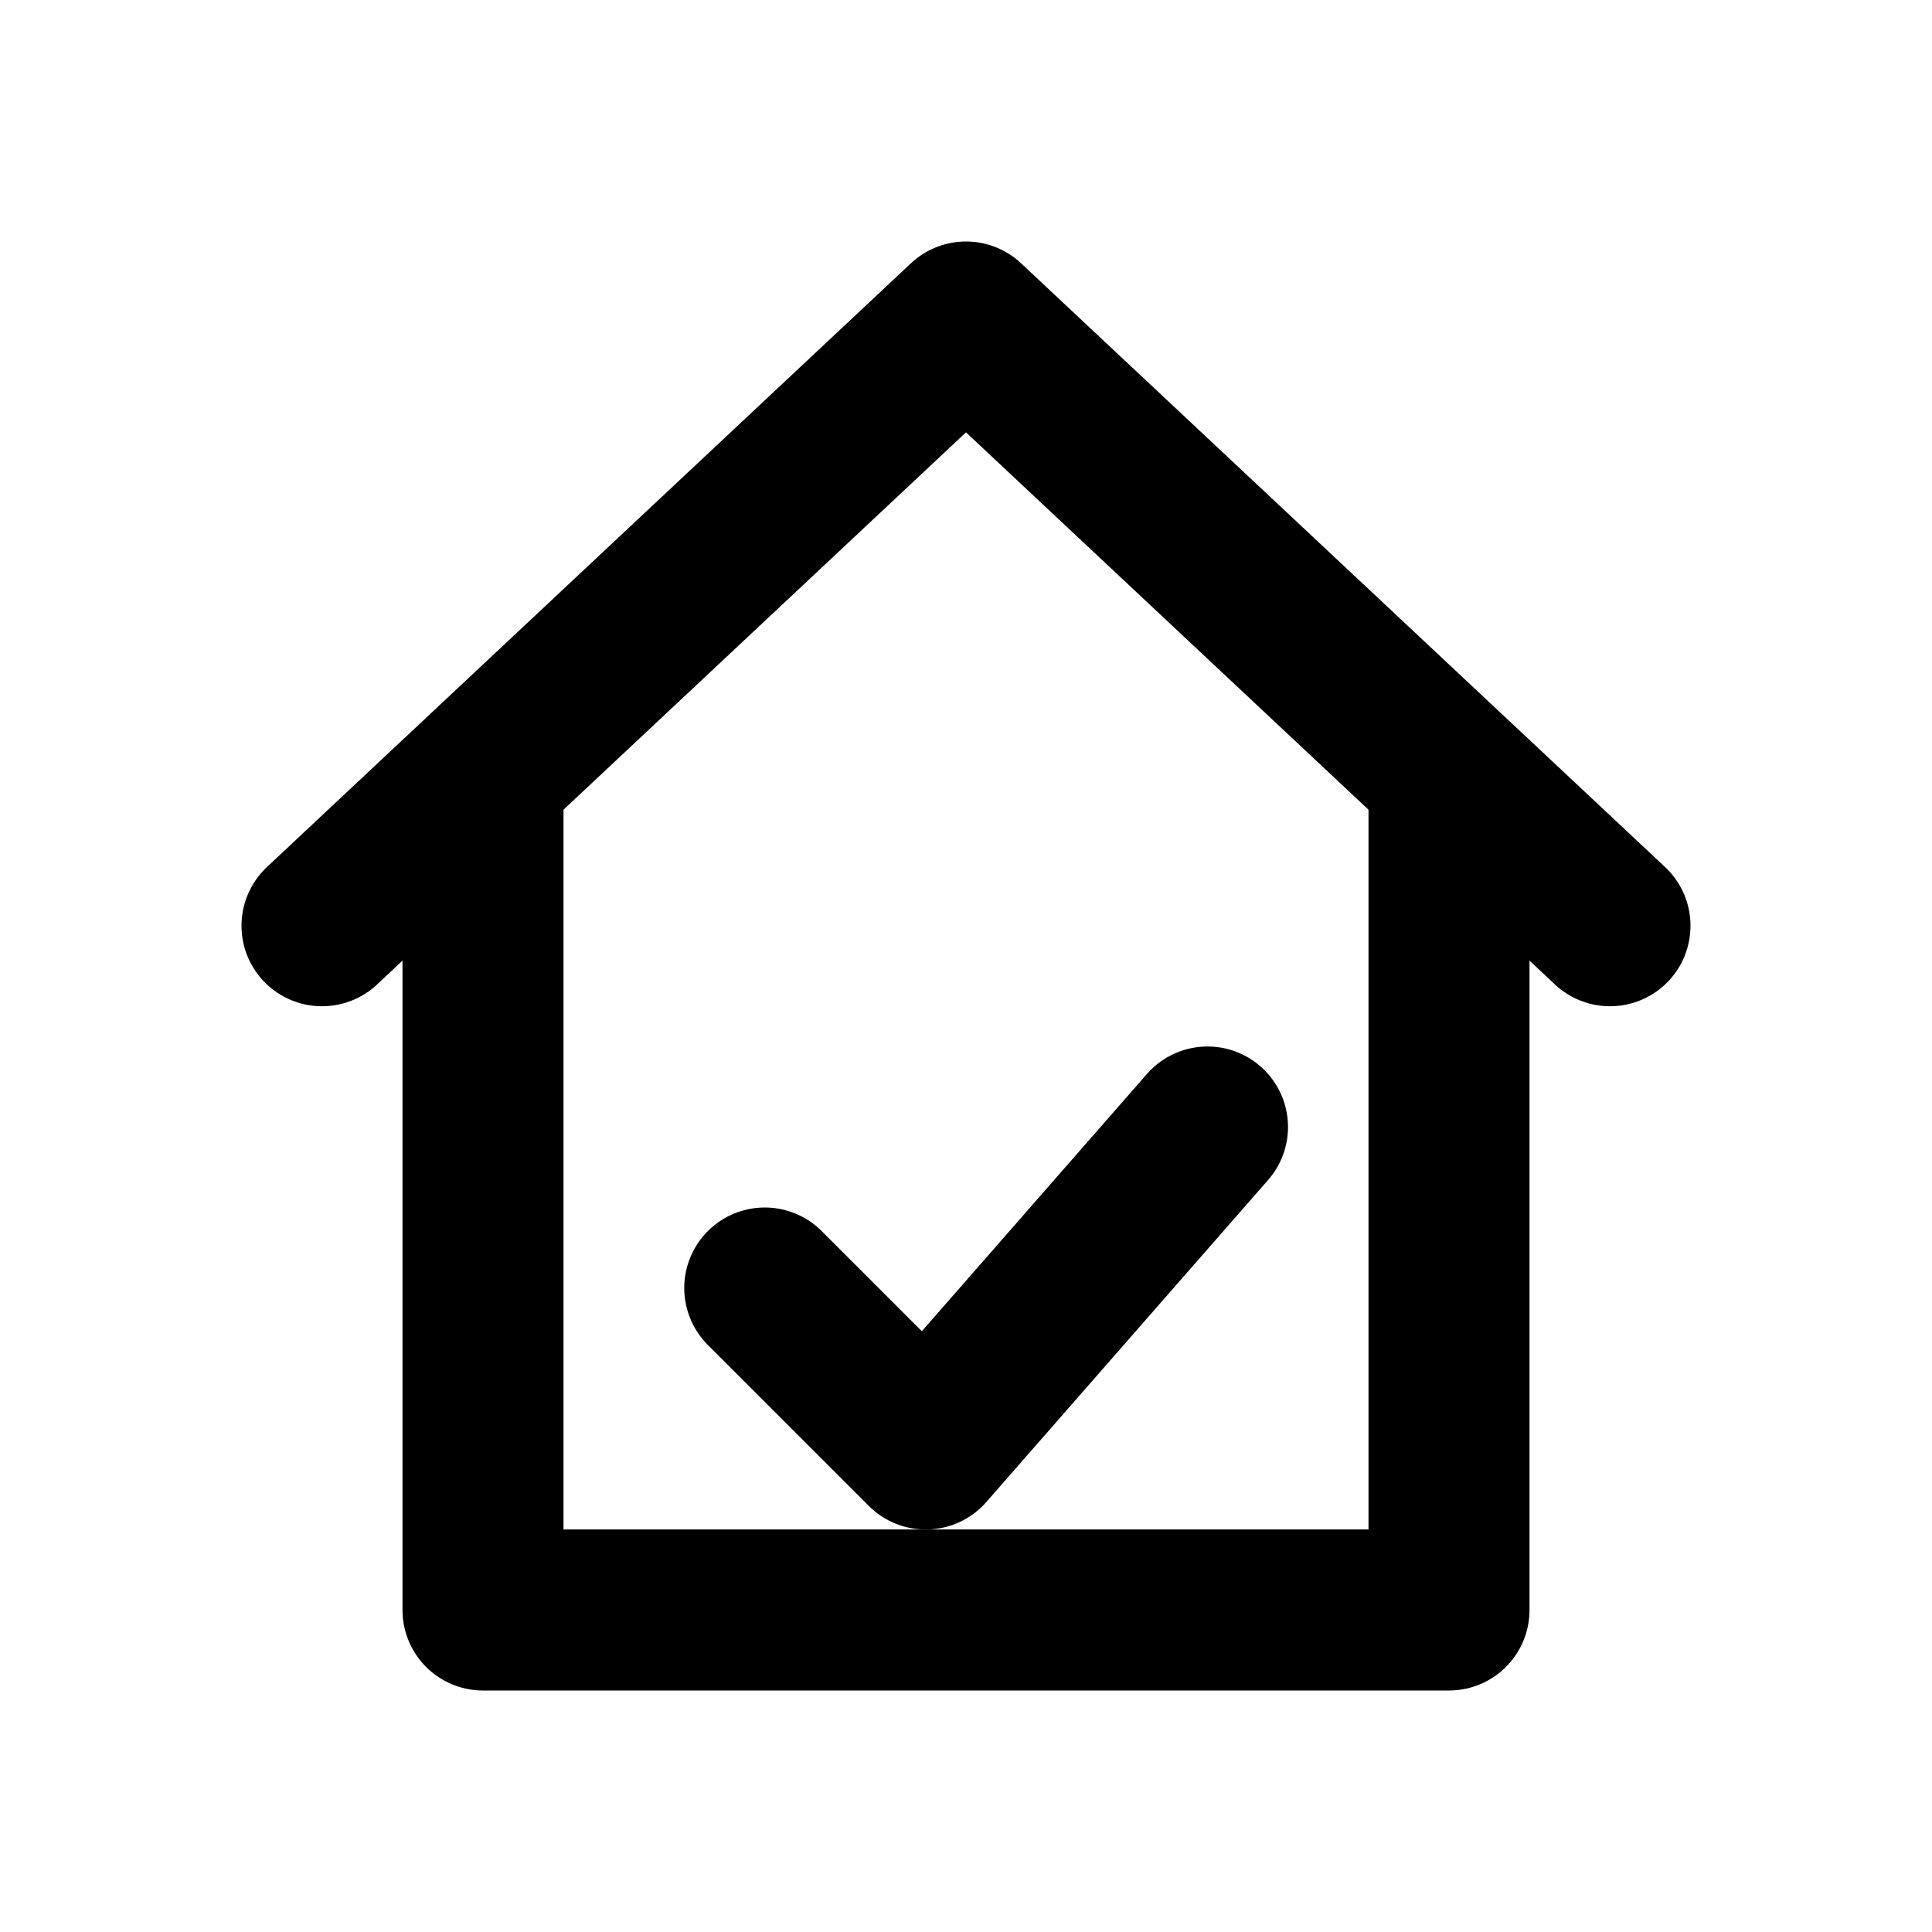
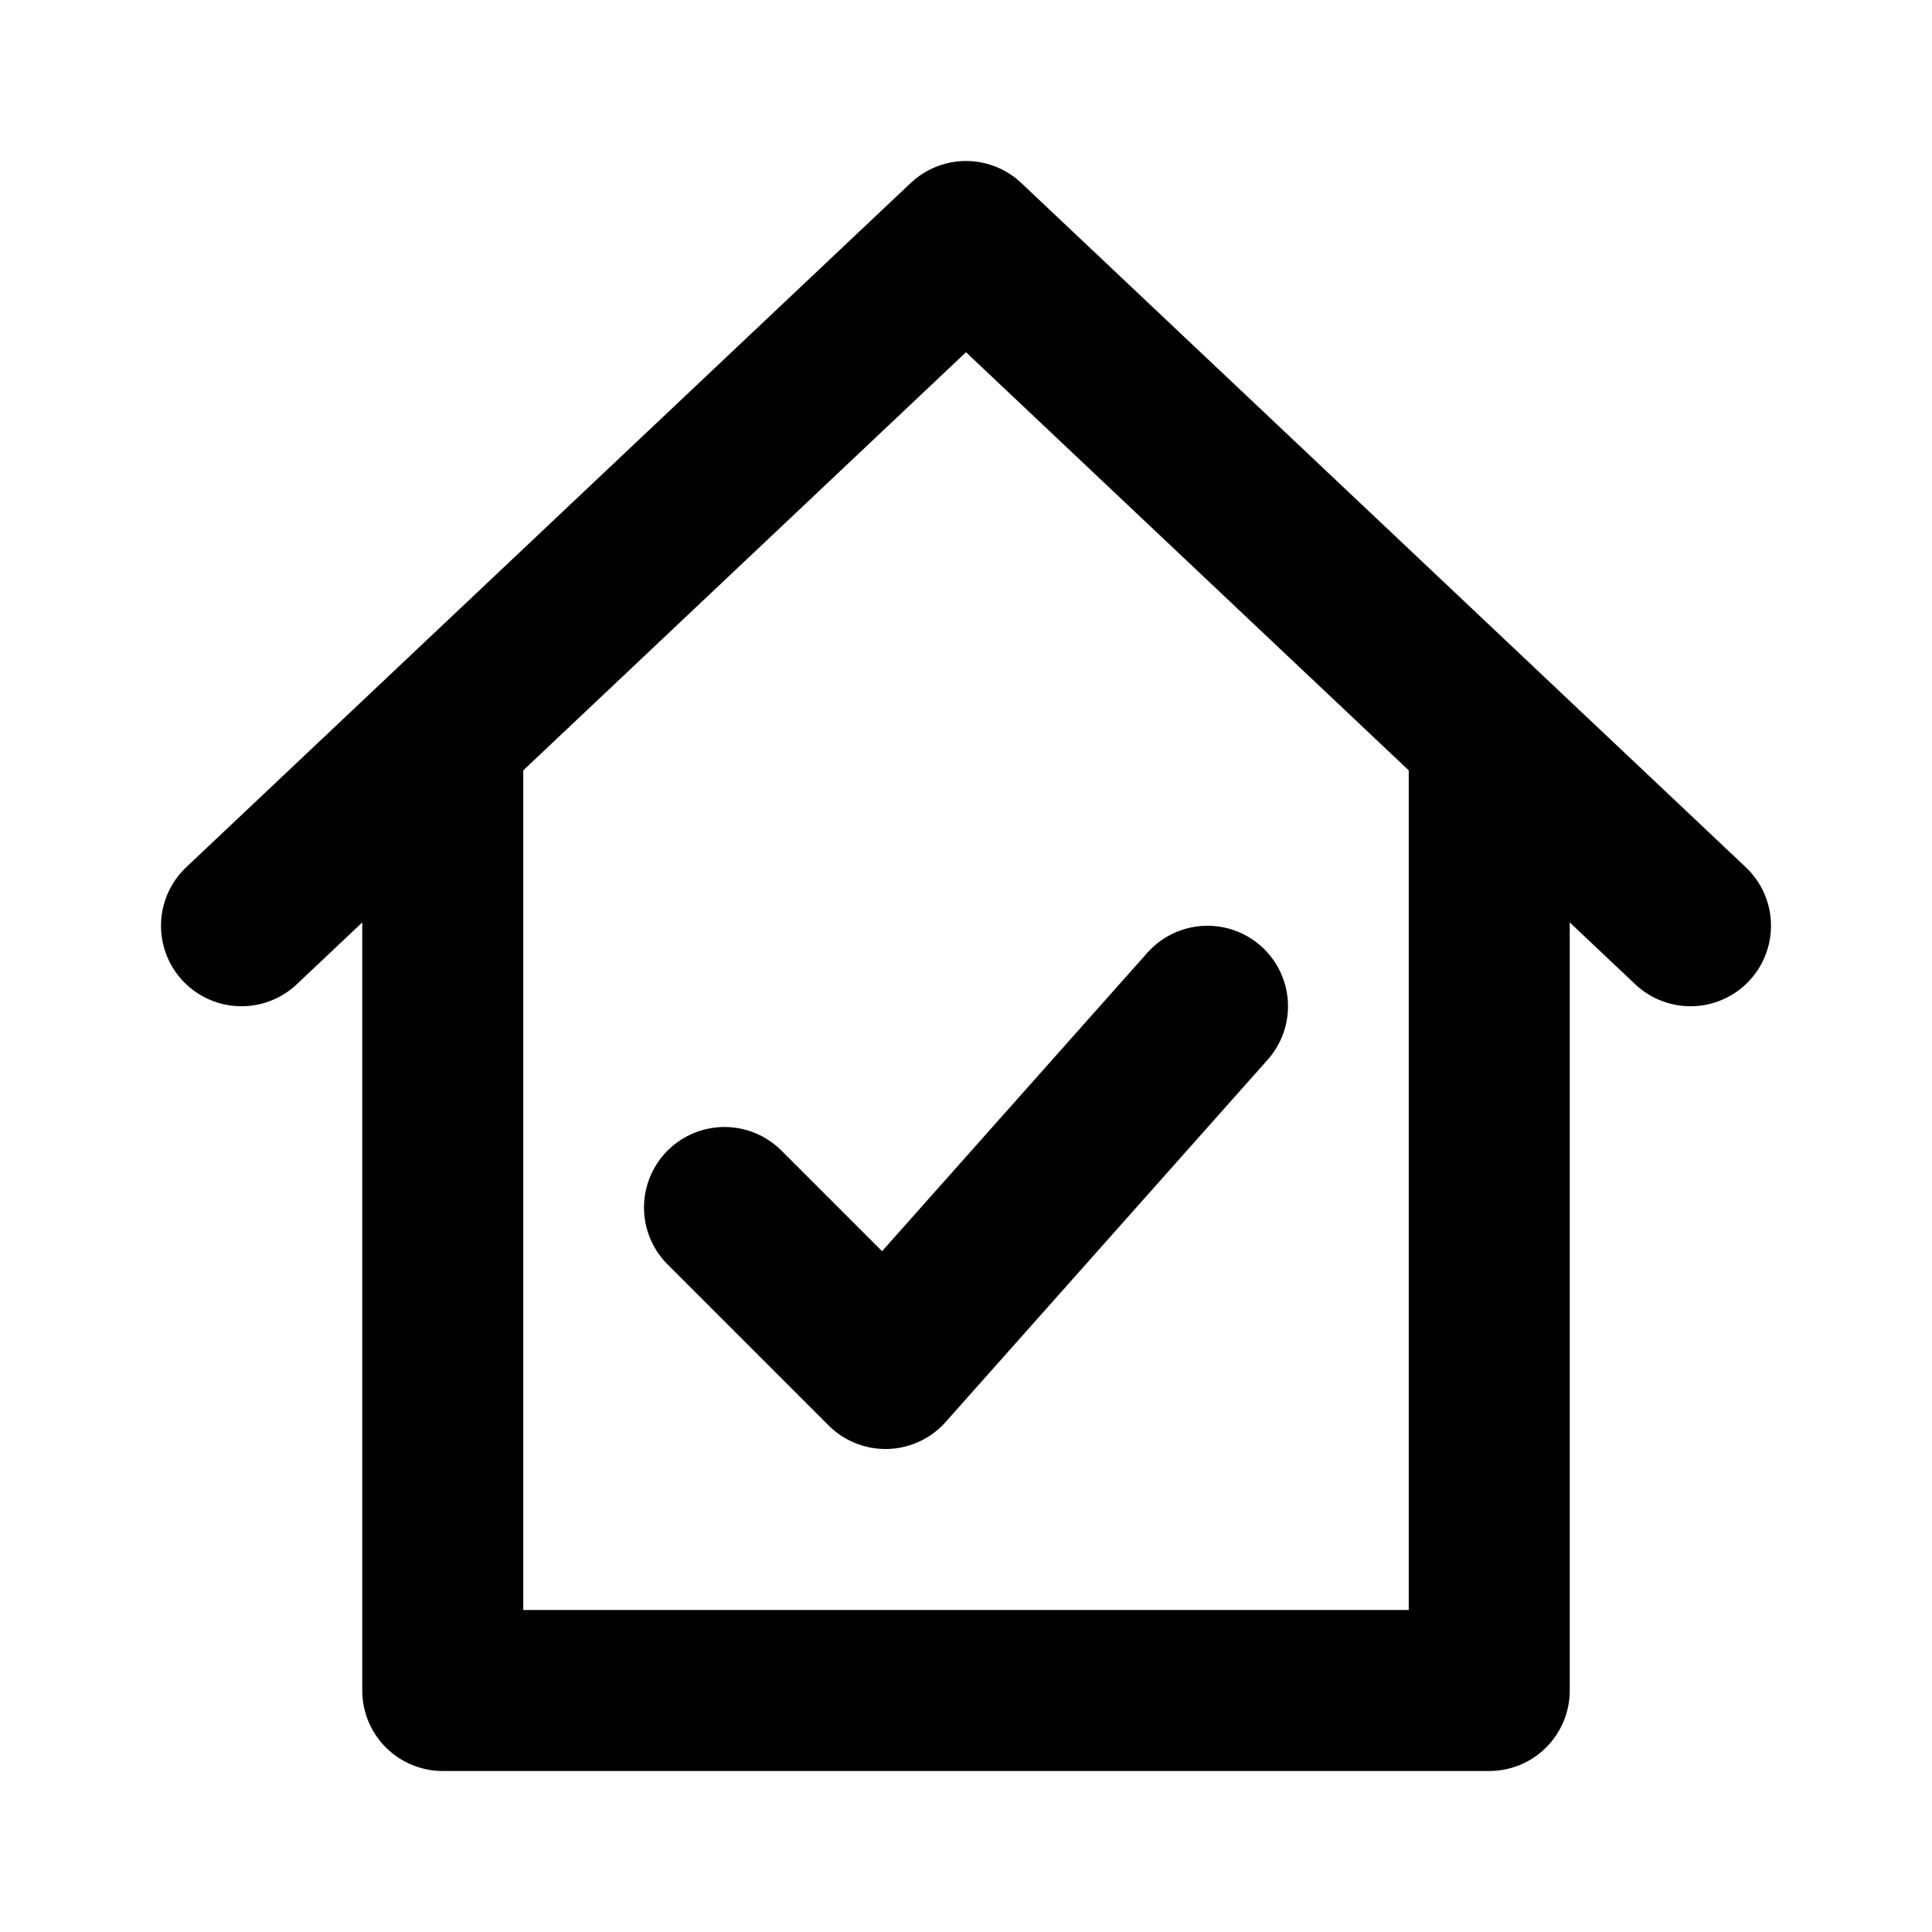
<svg xmlns="http://www.w3.org/2000/svg" viewBox="0 0 24 24" width="24" height="24" fill="none" stroke="currentColor" stroke-width="2" stroke-linecap="round" stroke-linejoin="round">
-   <path d="M4 11.5L12 4l8 7.5" />
-   <path d="M6 10v10h12V10" />
-   <path d="M9.5 16l2 2 3.5-4" />
+   <path d="M3 11.5L12 3l9 8.5" />
+   <path d="M5.5 9.5V21h13V9.5" />
+   <path d="M9 15l2 2 4-4.5" />
</svg>
